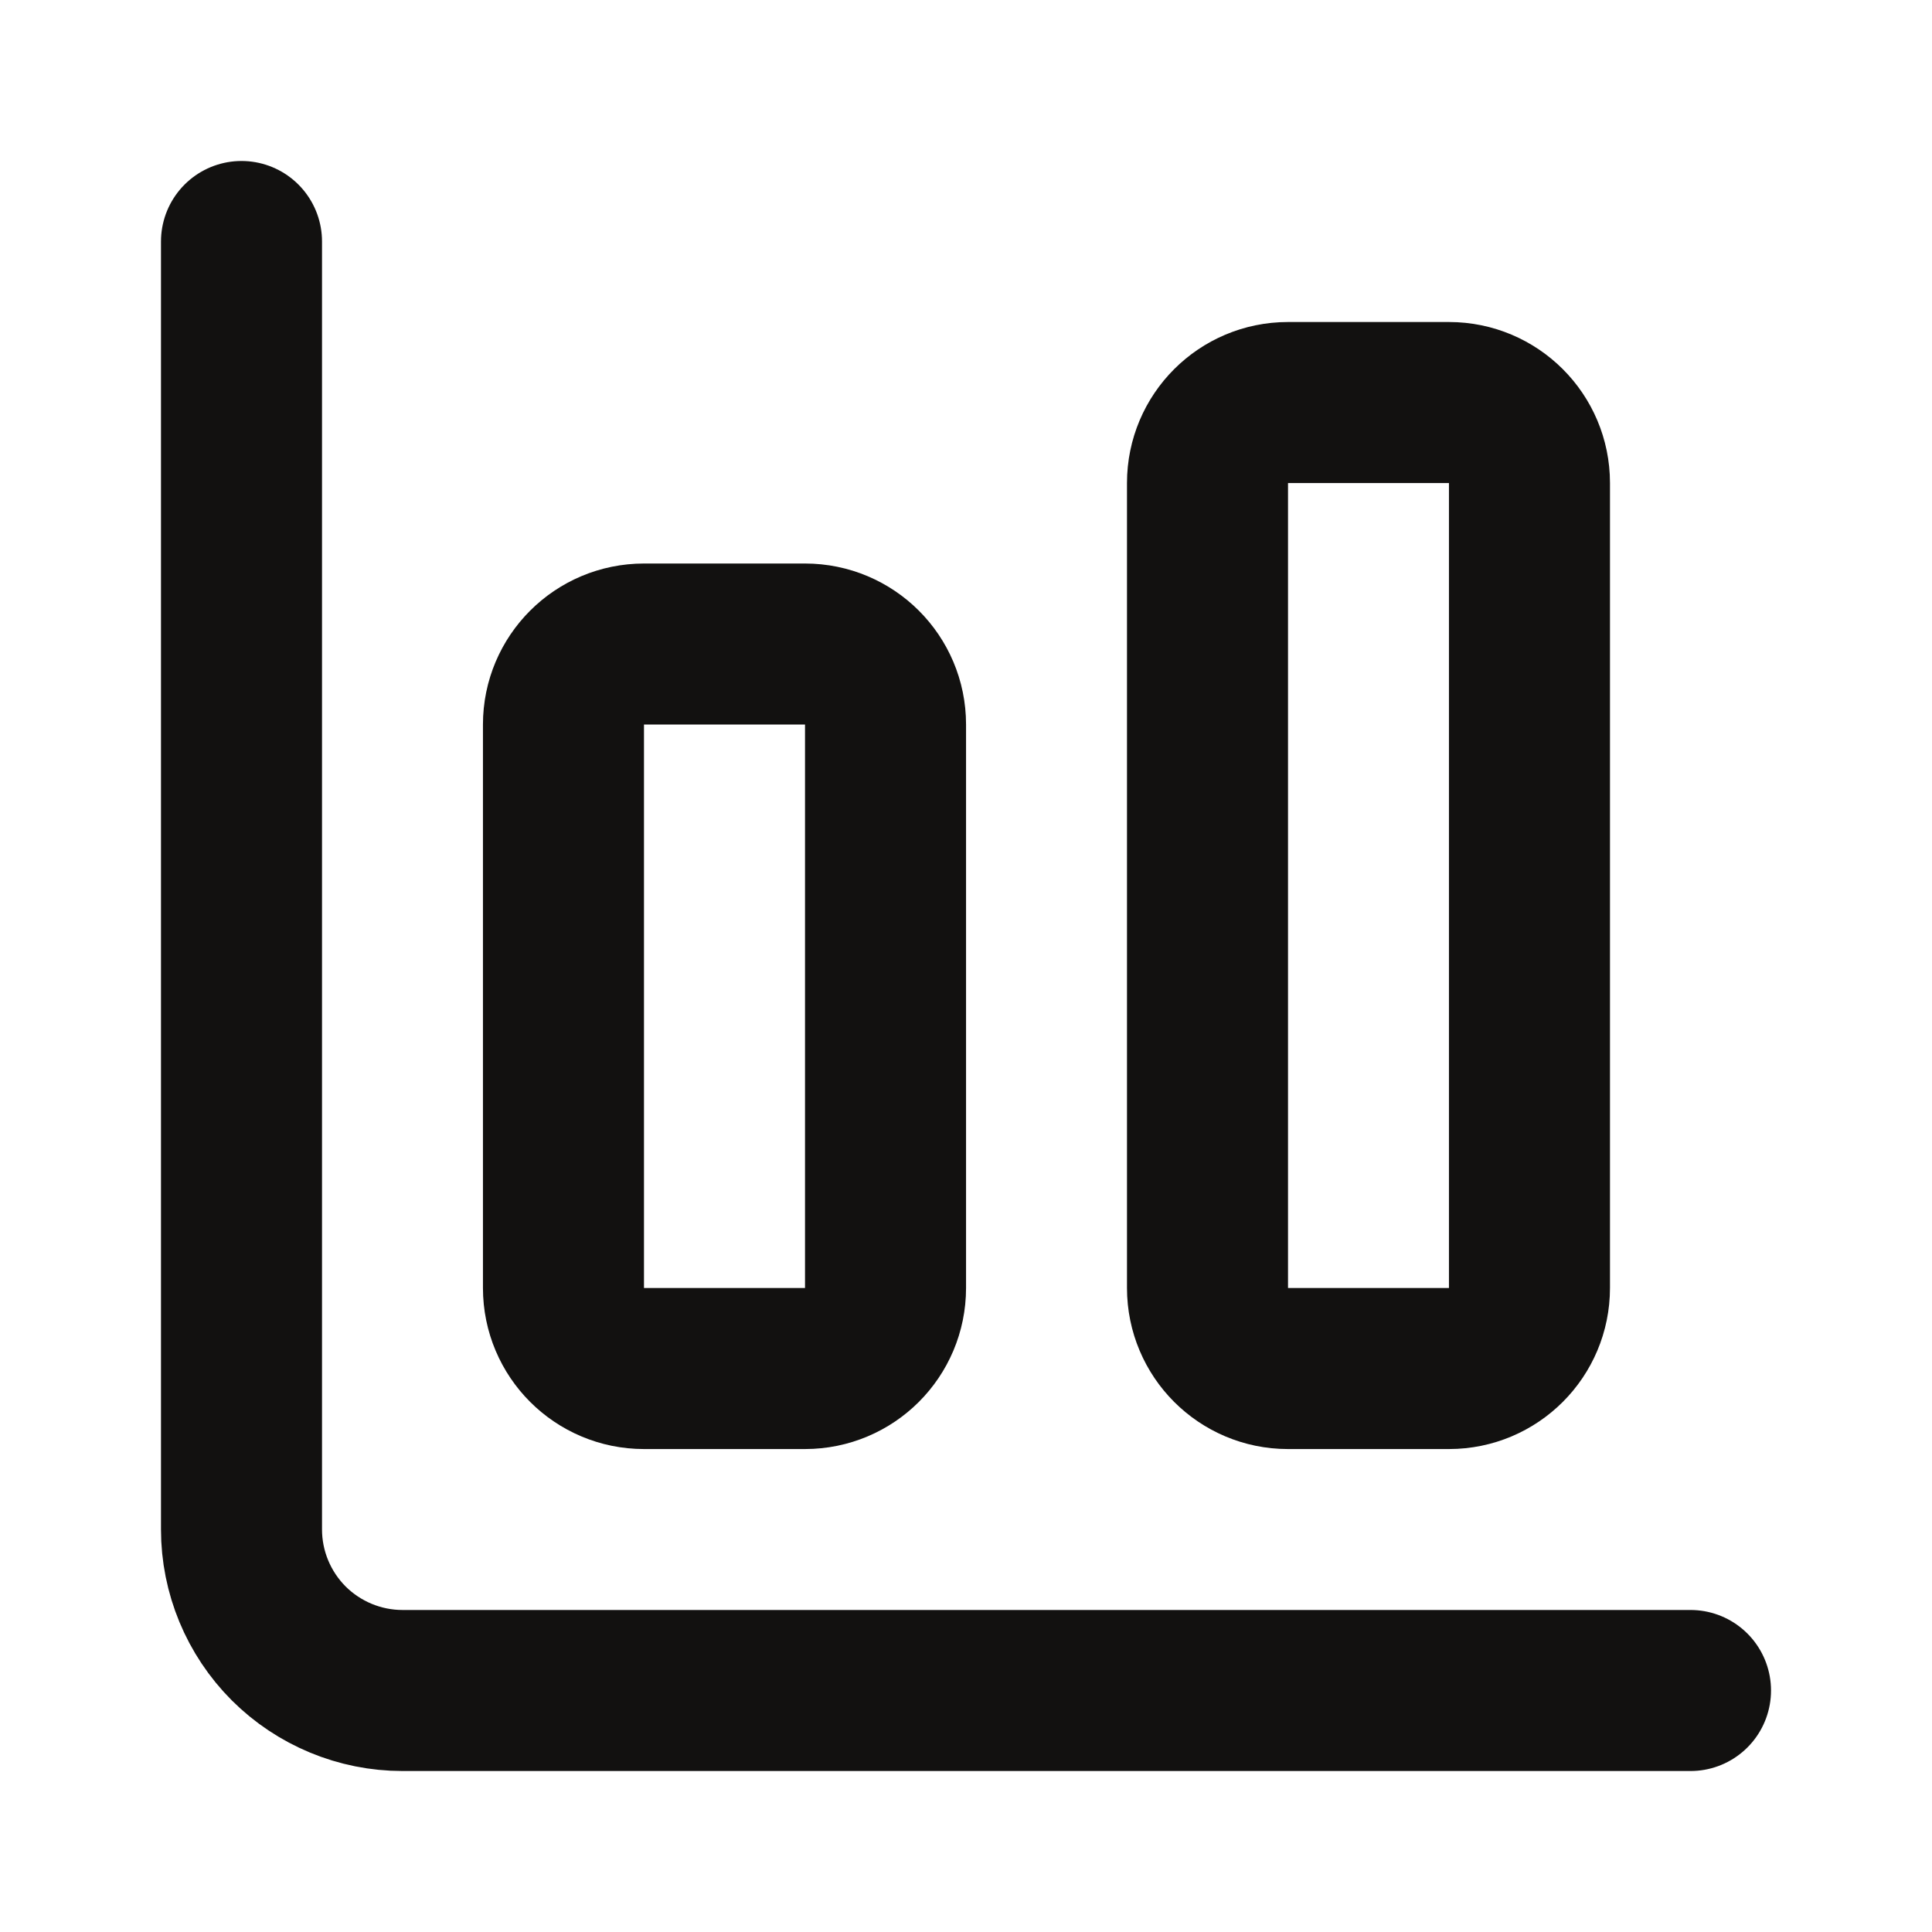
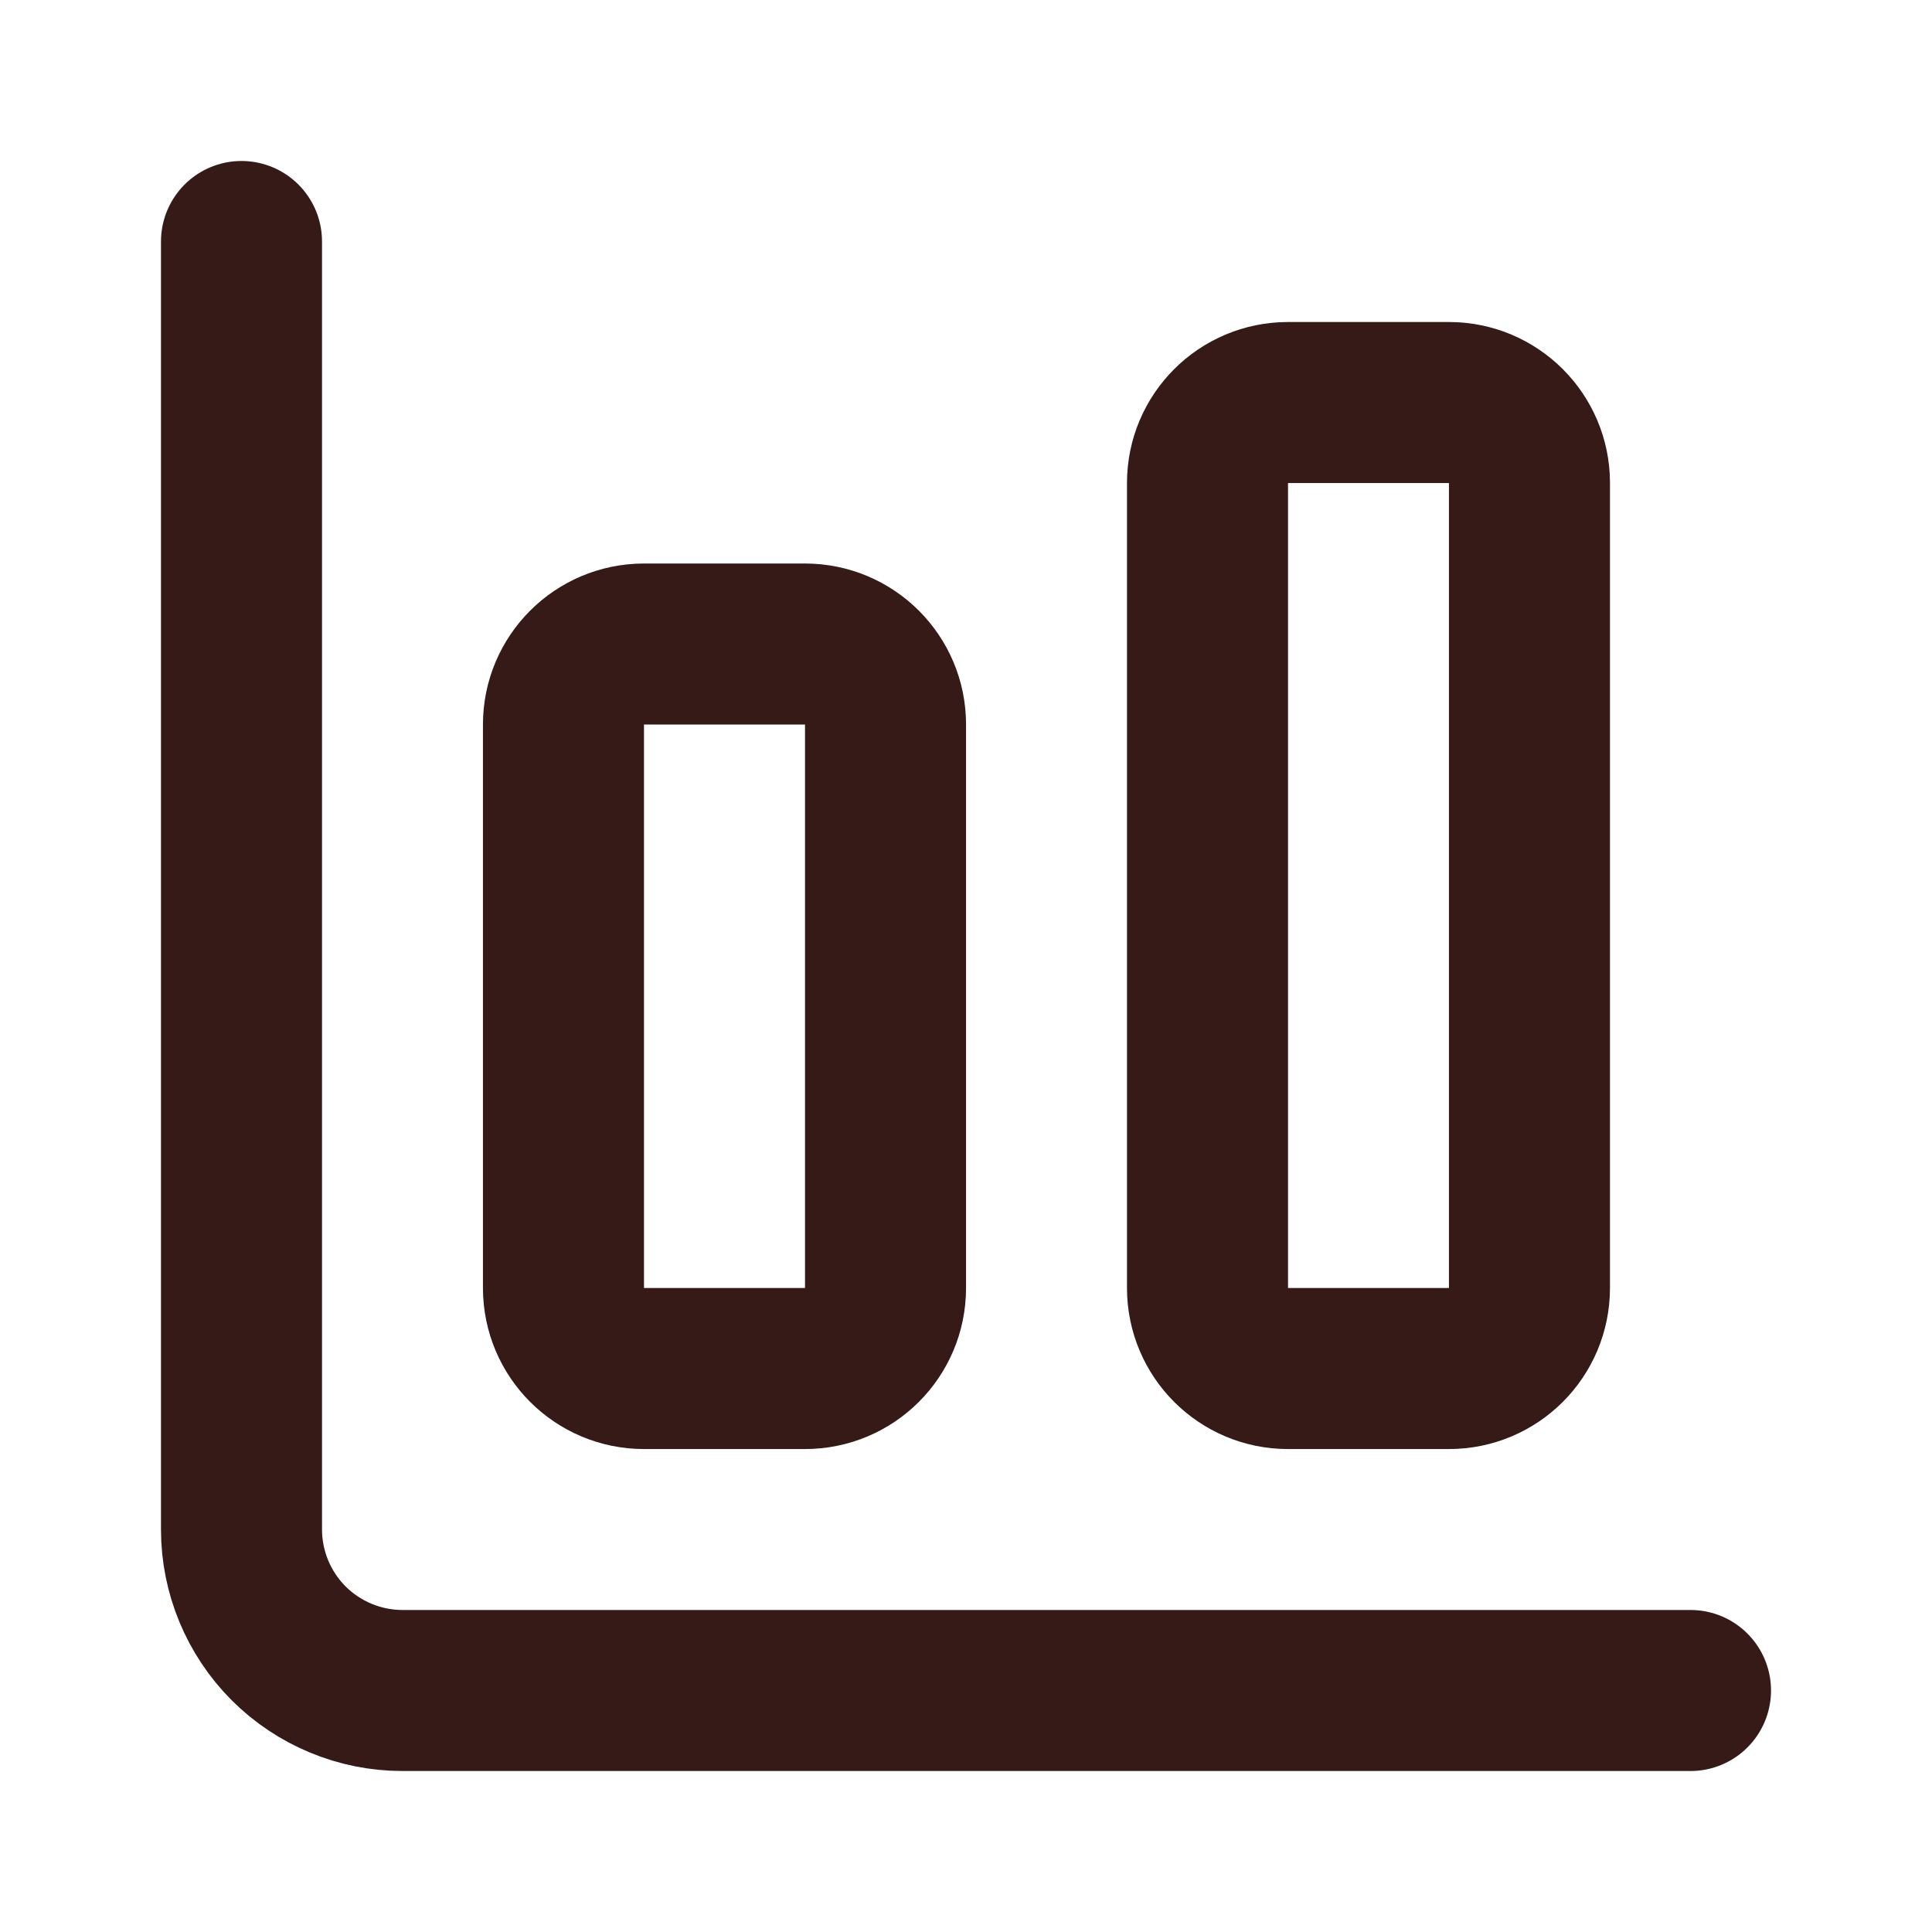
<svg xmlns="http://www.w3.org/2000/svg" preserveAspectRatio="none" overflow="visible" style="display: block;" width="20" height="20" viewBox="0 0 20 20" fill="none">
  <g id="Frame">
-     <path id="Vector" d="M2.5 2.5V15.833C2.5 16.275 2.676 16.699 2.988 17.012C3.301 17.324 3.725 17.5 4.167 17.5H17.5" stroke-width="1.667" stroke-linecap="round" stroke-linejoin="round" stroke="#121110" />
-     <path id="Vector_2" d="M13.333 4.167H15C15.46 4.167 15.833 4.54 15.833 5V13.333C15.833 13.794 15.46 14.167 15 14.167H13.333C12.873 14.167 12.5 13.794 12.5 13.333V5C12.5 4.54 12.873 4.167 13.333 4.167Z" stroke-width="1.667" stroke-linecap="round" stroke-linejoin="round" stroke="#121110" />
-     <path id="Vector_3" d="M6.667 6.667H8.333C8.794 6.667 9.167 7.04 9.167 7.5V13.333C9.167 13.794 8.794 14.167 8.333 14.167H6.667C6.206 14.167 5.833 13.794 5.833 13.333V7.5C5.833 7.04 6.206 6.667 6.667 6.667Z" stroke-width="1.667" stroke-linecap="round" stroke-linejoin="round" stroke="#121110" />
+     <path id="Vector" d="M2.5 2.5V15.833C2.5 16.275 2.676 16.699 2.988 17.012C3.301 17.324 3.725 17.5 4.167 17.5H17.5" stroke-width="1.667" stroke-linecap="round" stroke-linejoin="round" stroke="#351A18" />
+     <path id="Vector_2" d="M13.333 4.167H15C15.46 4.167 15.833 4.54 15.833 5V13.333C15.833 13.794 15.46 14.167 15 14.167H13.333C12.873 14.167 12.5 13.794 12.5 13.333V5C12.5 4.54 12.873 4.167 13.333 4.167Z" stroke-width="1.667" stroke-linecap="round" stroke-linejoin="round" stroke="#351A18" />
+     <path id="Vector_3" d="M6.667 6.667H8.333C8.794 6.667 9.167 7.04 9.167 7.5V13.333C9.167 13.794 8.794 14.167 8.333 14.167H6.667C6.206 14.167 5.833 13.794 5.833 13.333V7.5C5.833 7.04 6.206 6.667 6.667 6.667Z" stroke-width="1.667" stroke-linecap="round" stroke-linejoin="round" stroke="#351A18" />
  </g>
</svg>
